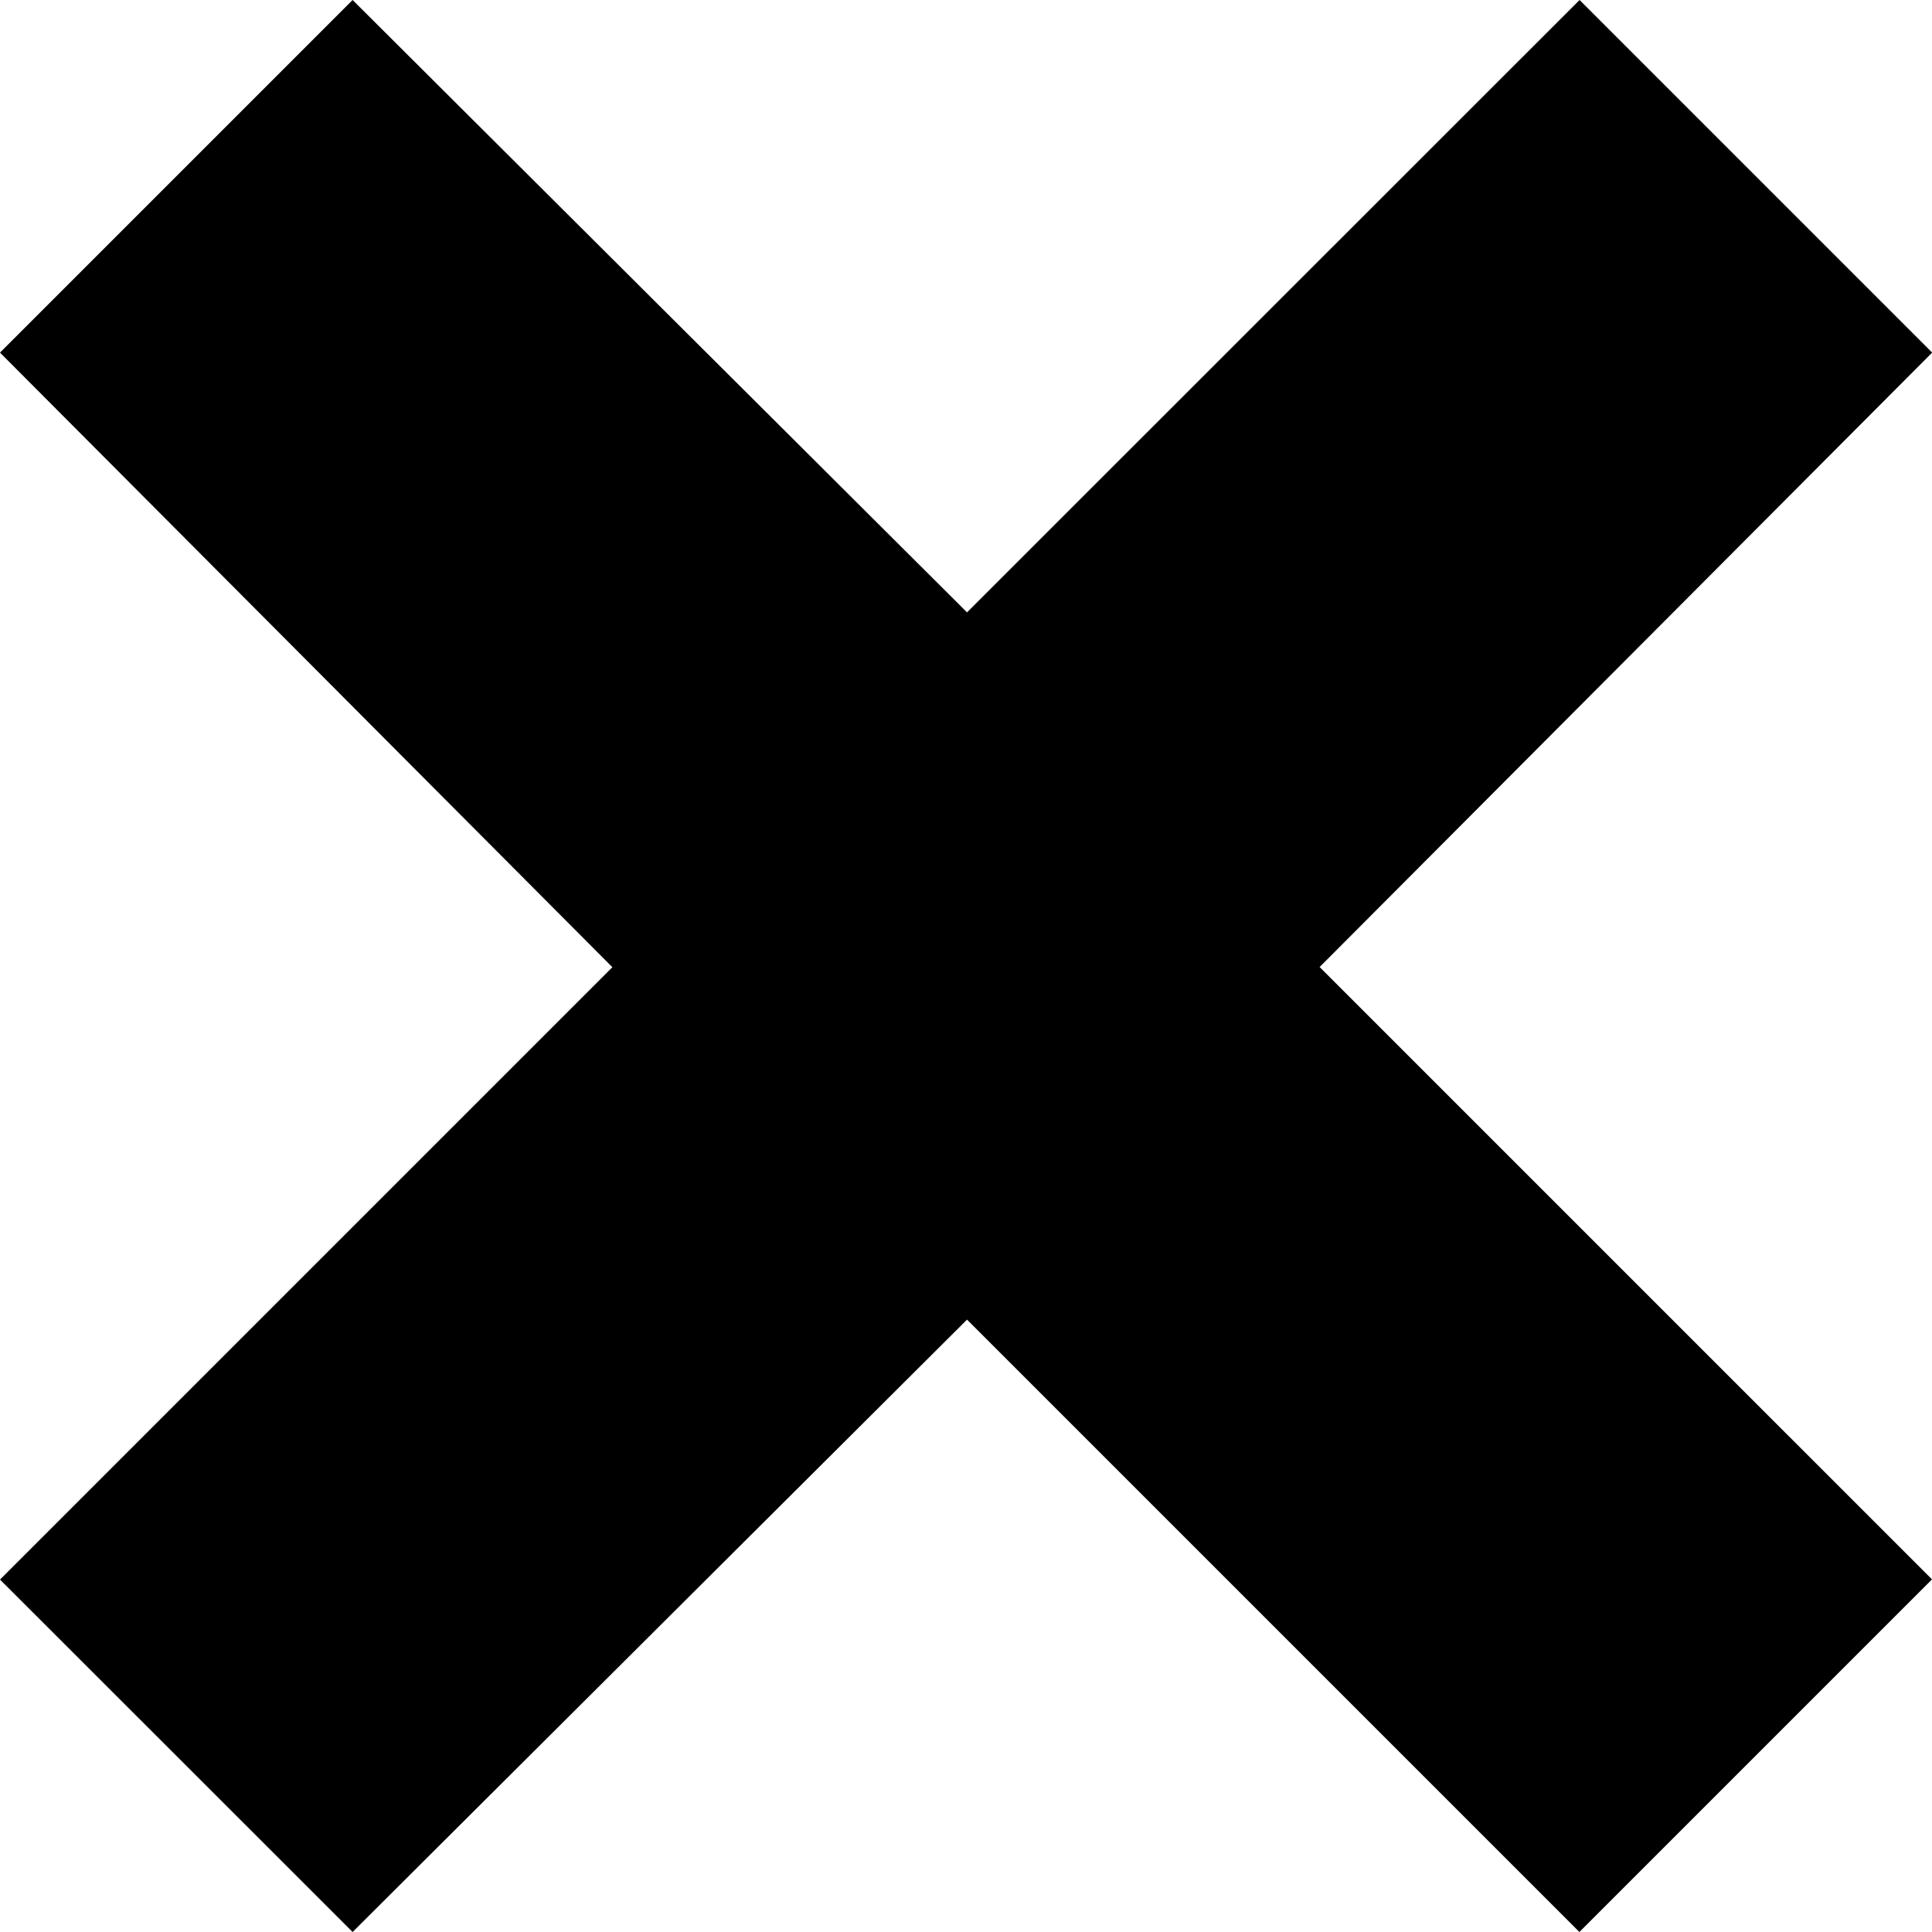
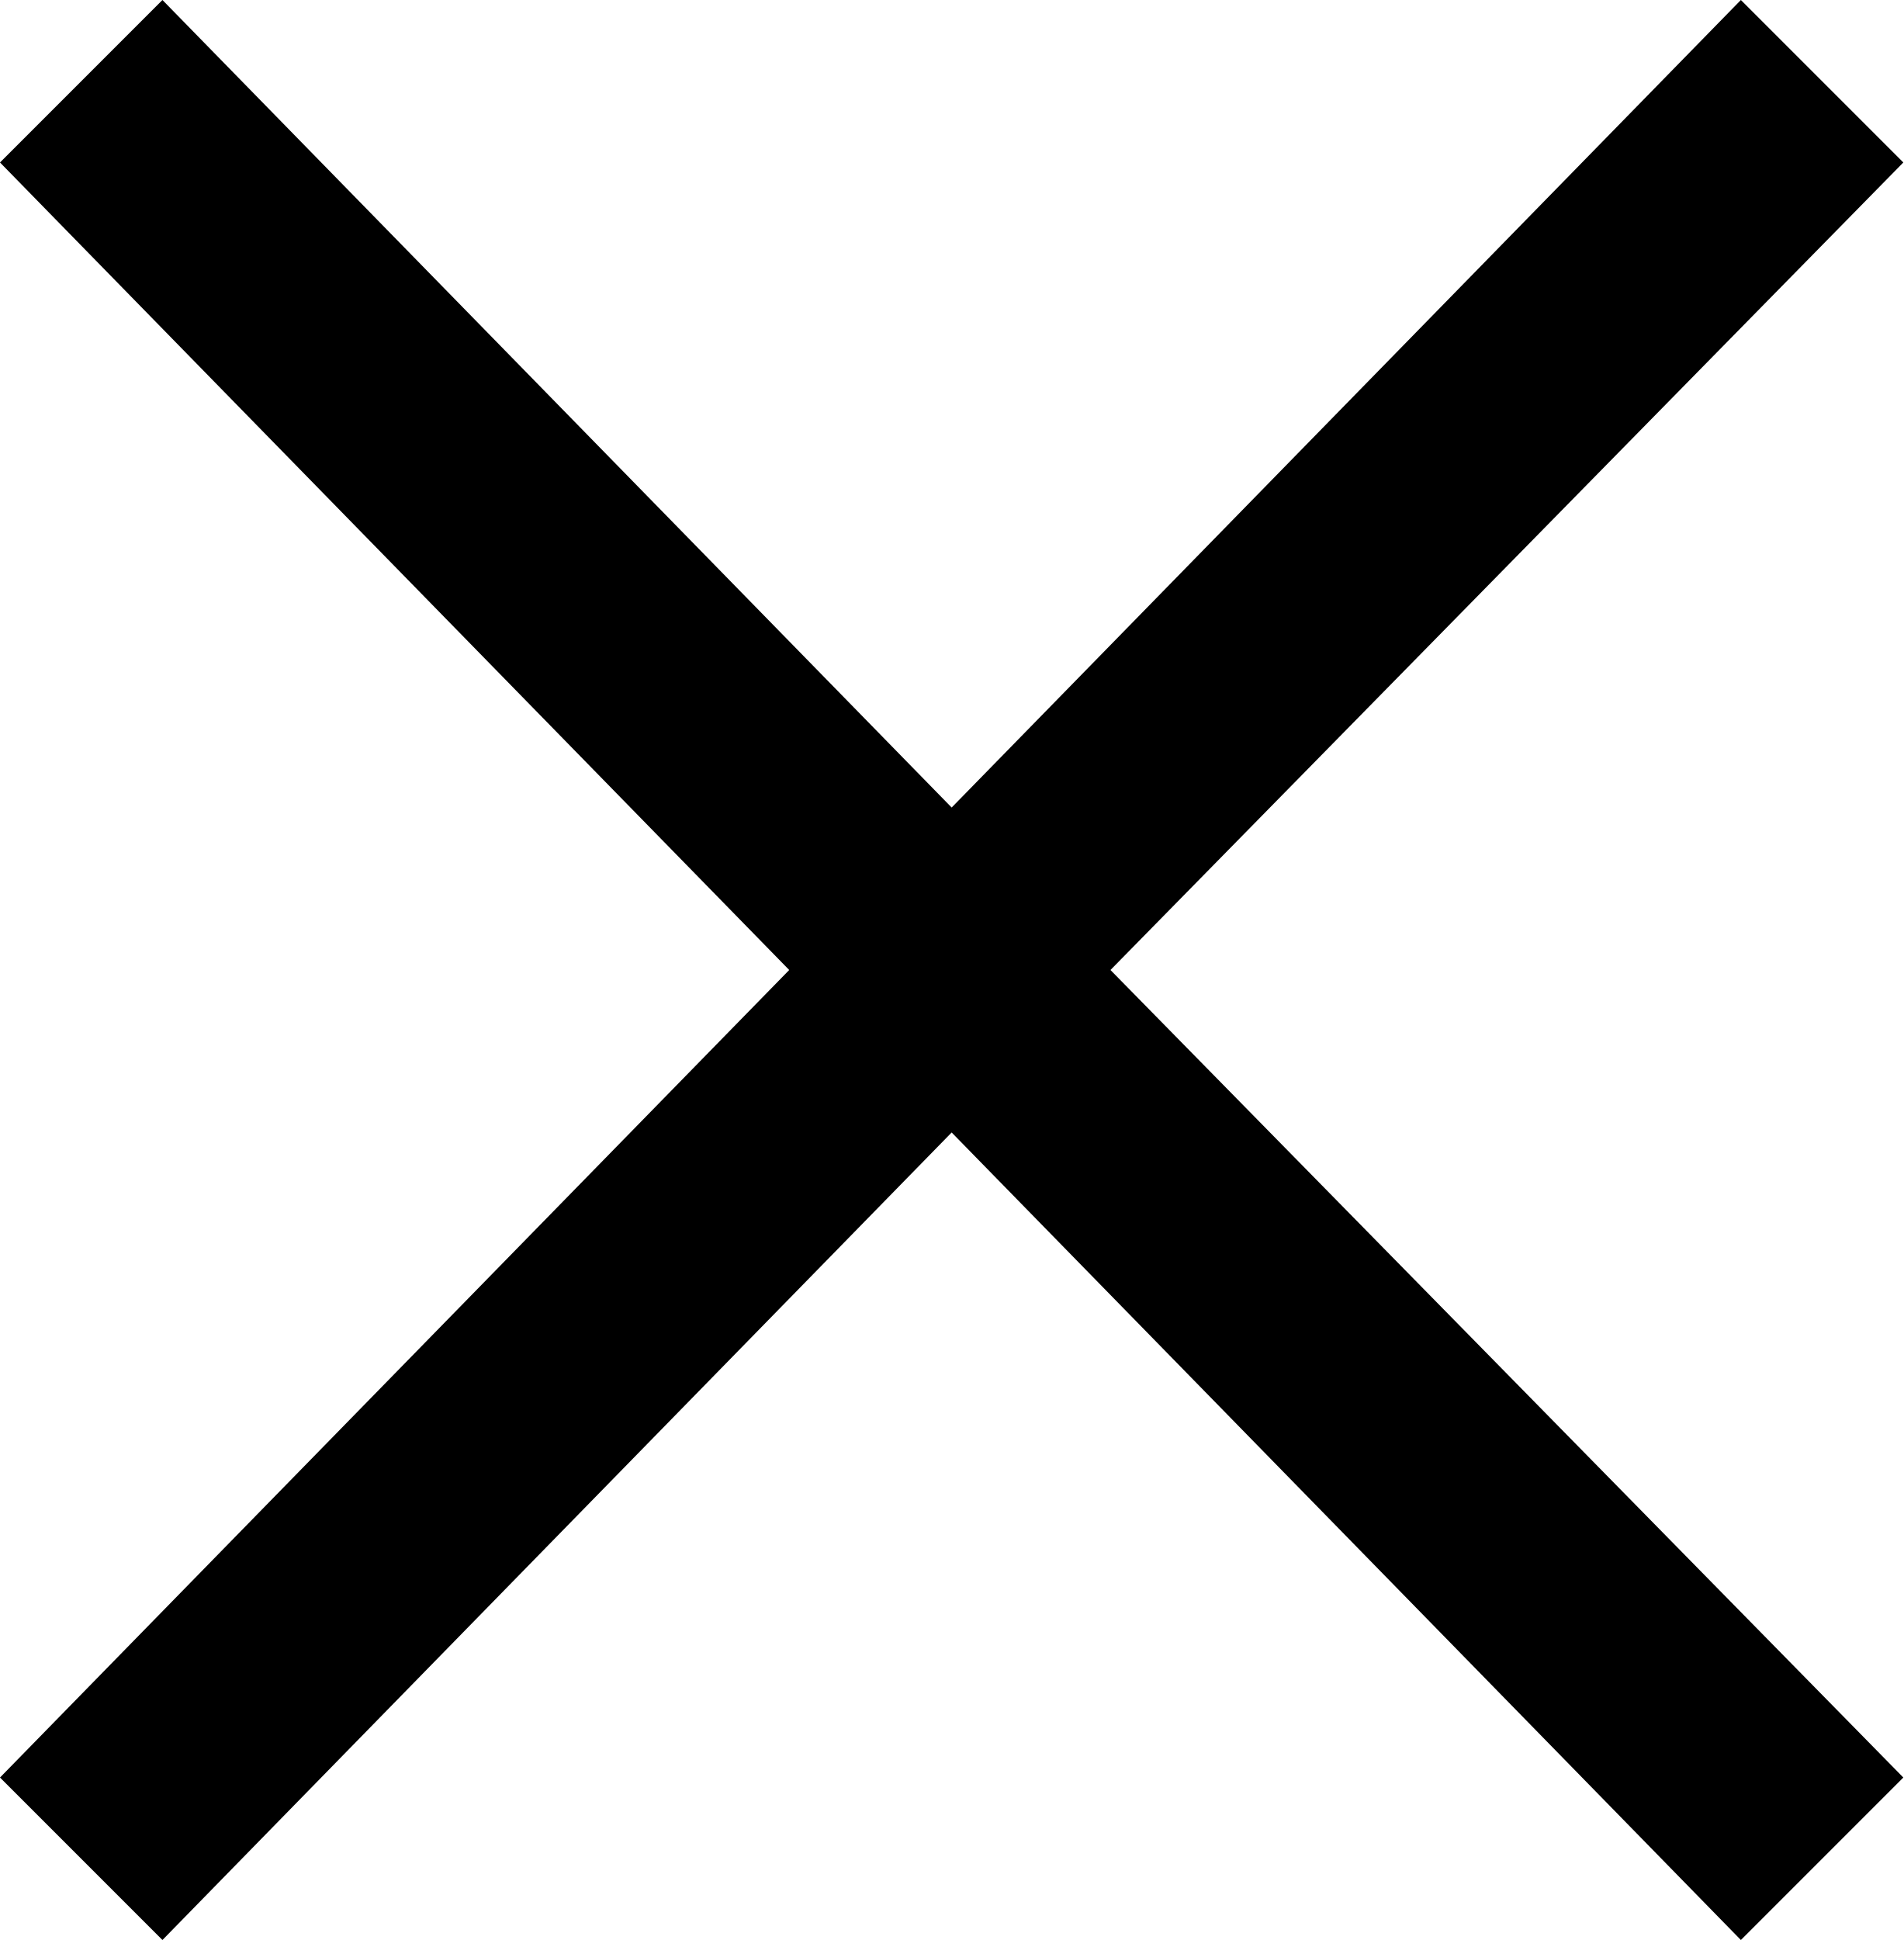
- <svg xmlns="http://www.w3.org/2000/svg" viewBox="0 0 11.238 11.238">
-   <path d="M2.051 11.238L0 9.188l3.562-3.562L0 2.051 2.051 0l3.574 3.562L9.188 0l2.051 2.051-3.563 3.574 3.562 3.562-2.051 2.051-3.562-3.562-3.574 3.562z" />
+ <svg xmlns="http://www.w3.org/2000/svg" viewBox="0 0 15.7 16">
+   <g id="ea3acc0b-087e-4278-912b-af90ac962dbf" data-name="Layer 2">
+     <g id="bacbe7a6-36e0-48db-bc44-507b80121f4a" data-name="Icons">
+       <path d="M1.34,0,7.85,6.66,14.36,0,15.7,1.34,9.16,8l6.54,6.66L14.36,16,7.85,9.34,1.34,16,0,14.66,6.51,8,0,1.34Z" />
+     </g>
+   </g>
</svg>
